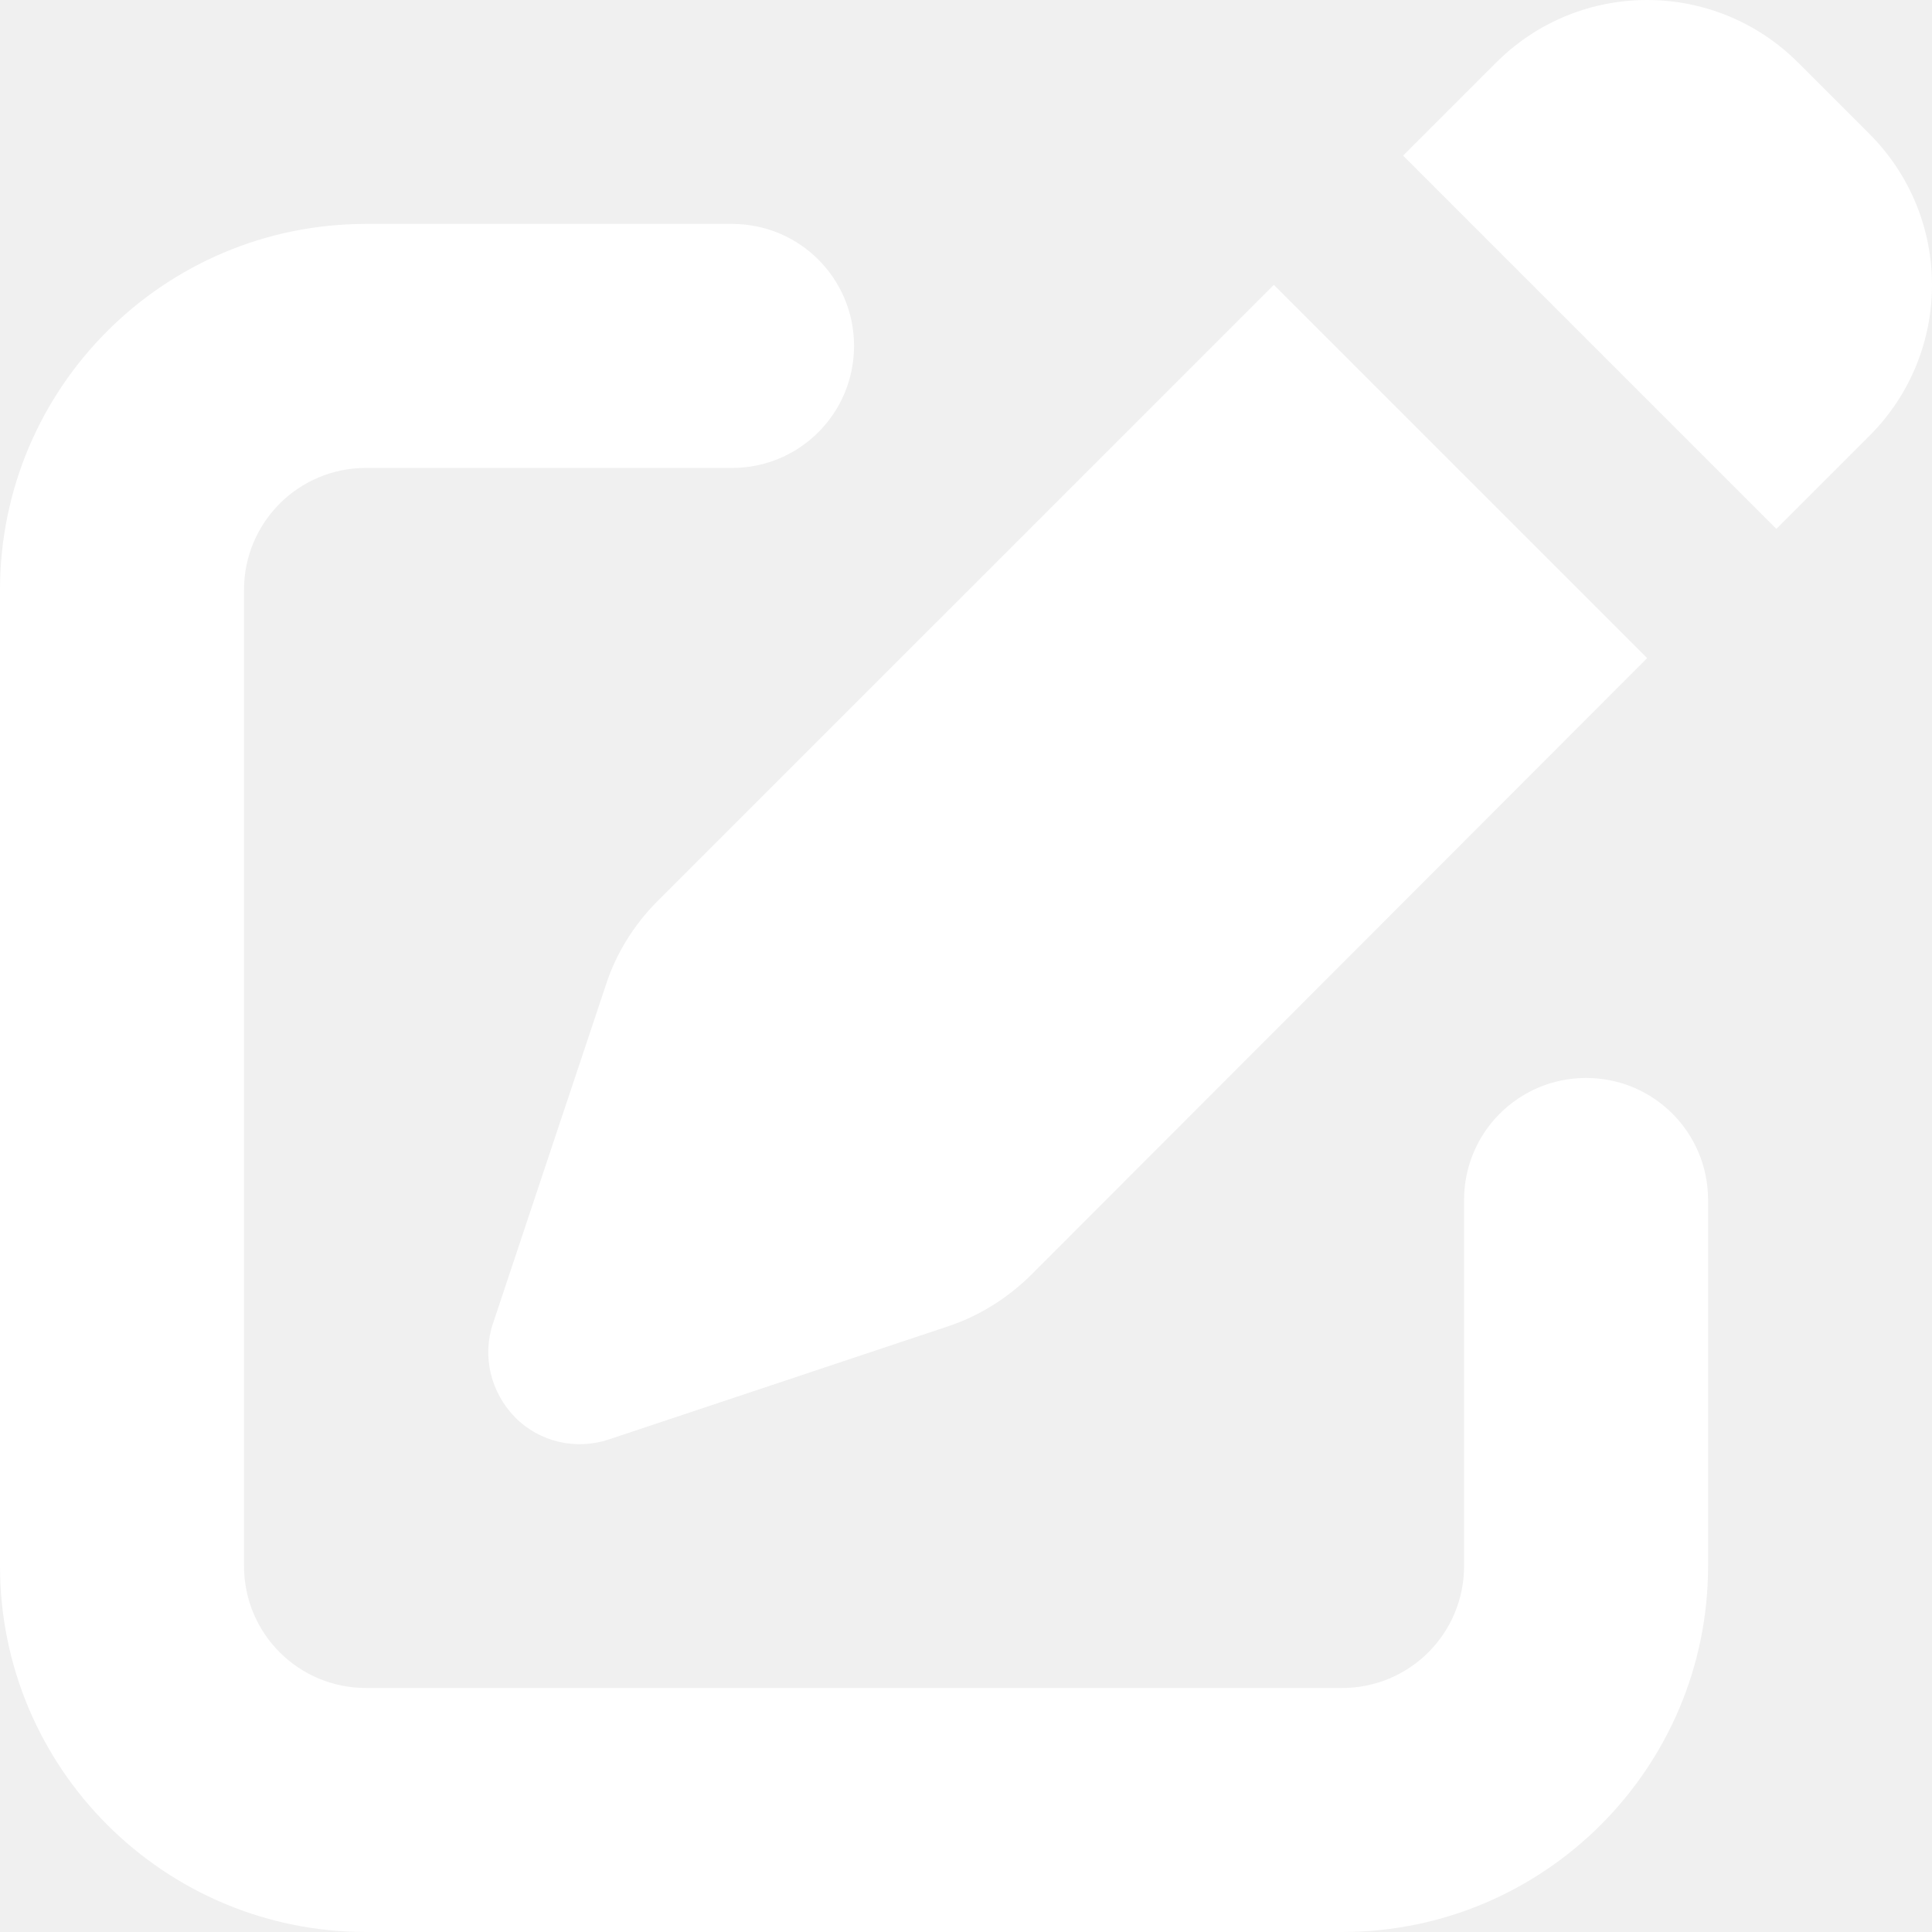
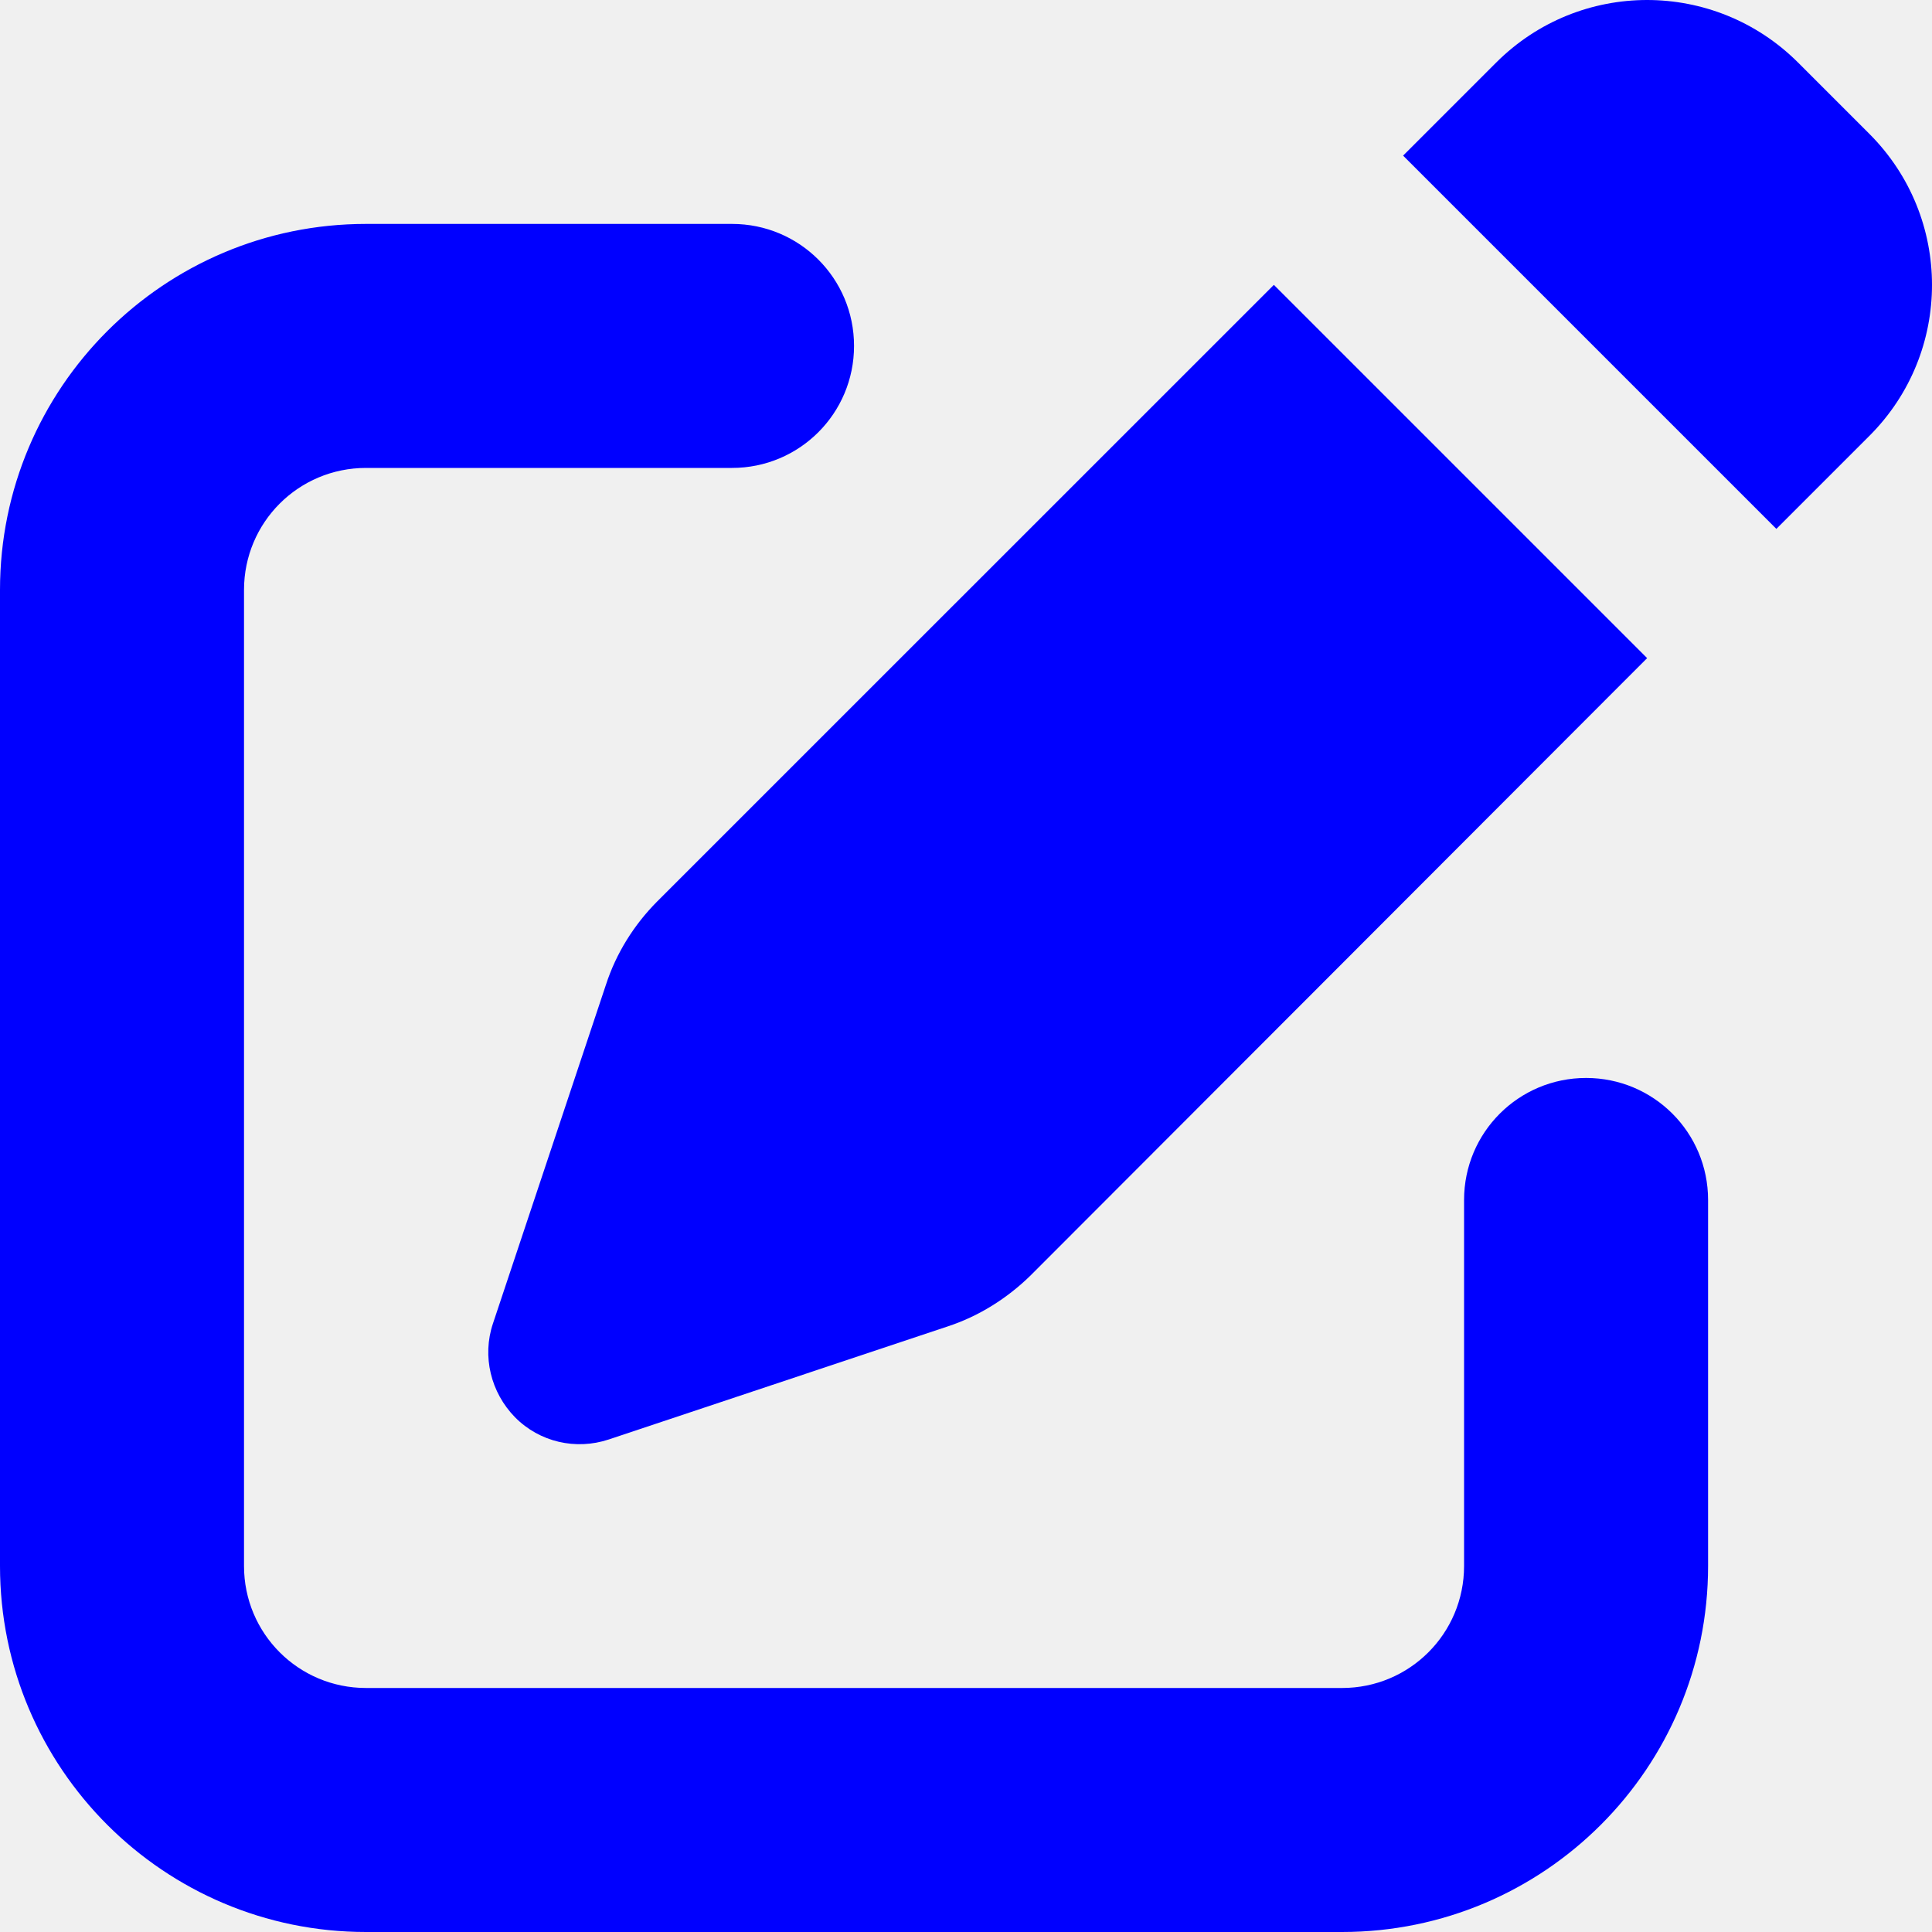
- <svg xmlns="http://www.w3.org/2000/svg" width="20" height="20" viewBox="0 0 20 20" fill="none">
-   <path d="M18.614 0.648C17.749 -0.216 16.352 -0.216 15.488 0.648L14.525 1.611L18.389 5.475L19.352 4.512C20.216 3.648 20.216 2.251 19.352 1.386L18.614 0.648ZM6.804 9.331C6.564 9.572 6.378 9.868 6.272 10.196L5.103 13.701C4.989 14.04 5.08 14.415 5.332 14.672C5.585 14.928 5.96 15.015 6.303 14.901L9.808 13.732C10.132 13.626 10.428 13.44 10.672 13.2L17.051 6.813L13.187 2.949L6.804 9.331ZM3.789 2.318C1.697 2.318 0 4.015 0 6.107V16.211C0 18.303 1.697 20 3.789 20H13.893C15.985 20 17.682 18.303 17.682 16.211V12.422C17.682 11.723 17.118 11.159 16.419 11.159C15.721 11.159 15.156 11.723 15.156 12.422V16.211C15.156 16.91 14.592 17.474 13.893 17.474H3.789C3.09 17.474 2.526 16.91 2.526 16.211V6.107C2.526 5.408 3.09 4.844 3.789 4.844H7.578C8.277 4.844 8.841 4.279 8.841 3.581C8.841 2.882 8.277 2.318 7.578 2.318H3.789Z" fill="white" />
+ <svg xmlns="http://www.w3.org/2000/svg" width="20" height="20" viewBox="0 0 20 20">
+   <path d="M18.614 0.648C17.749 -0.216 16.352 -0.216 15.488 0.648L14.525 1.611L18.389 5.475L19.352 4.512C20.216 3.648 20.216 2.251 19.352 1.386L18.614 0.648ZM6.804 9.331C6.564 9.572 6.378 9.868 6.272 10.196L5.103 13.701C4.989 14.04 5.08 14.415 5.332 14.672C5.585 14.928 5.96 15.015 6.303 14.901L9.808 13.732C10.132 13.626 10.428 13.44 10.672 13.2L17.051 6.813L13.187 2.949L6.804 9.331ZM3.789 2.318C1.697 2.318 0 4.015 0 6.107V16.211C0 18.303 1.697 20 3.789 20H13.893C15.985 20 17.682 18.303 17.682 16.211V12.422C17.682 11.723 17.118 11.159 16.419 11.159C15.721 11.159 15.156 11.723 15.156 12.422V16.211C15.156 16.91 14.592 17.474 13.893 17.474H3.789C3.09 17.474 2.526 16.91 2.526 16.211V6.107C2.526 5.408 3.09 4.844 3.789 4.844H7.578C8.277 4.844 8.841 4.279 8.841 3.581C8.841 2.882 8.277 2.318 7.578 2.318H3.789Z" fill="blue" />
</svg>
